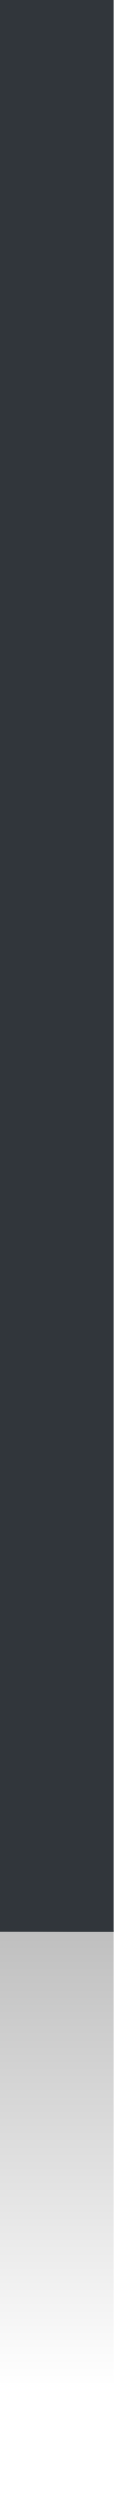
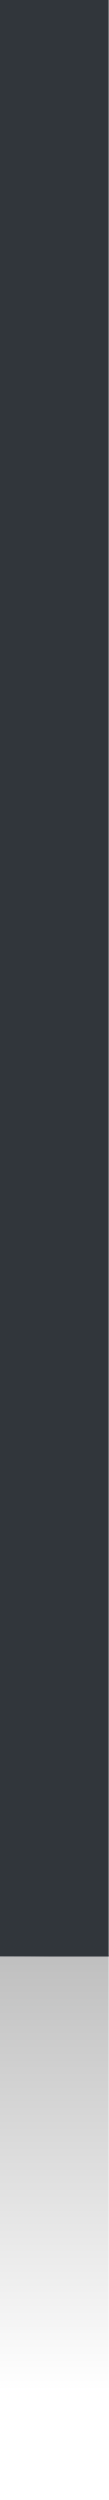
- <svg xmlns="http://www.w3.org/2000/svg" xmlns:xlink="http://www.w3.org/1999/xlink" width="2" height="44" version="1.1">
-   <defs id="defs2">
+ <svg xmlns="http://www.w3.org/2000/svg" xmlns:xlink="http://www.w3.org/1999/xlink" width="2" height="46" version="1.1">
+   <defs>
    <linearGradient id="linearGradient831">
      <stop style="stop-color:#000000;stop-opacity:1" offset="0" />
      <stop style="stop-color:#000000;stop-opacity:0" offset="1" />
    </linearGradient>
    <linearGradient id="linearGradient916" x1="184" x2="184" y1="129" y2="161" gradientTransform="matrix(-1,0,0,1,184,-129)" gradientUnits="userSpaceOnUse" xlink:href="#linearGradient831" />
  </defs>
-   <g transform="translate(0,10)">
-     <path id="shadow-bottomleft" style="opacity:1;fill:url(#linearGradient916);fill-opacity:1" d="M 2,23.971 C 1.338,23.981 0.701,24 0,24 v 10 h 2 z" />
-     <path style="opacity:1;fill:#31363b" d="M 0,-10 V 0 24 H 2 V 0 -10 Z" />
+   <g transform="translate(0,12)">
+     <path id="shadow-bottomleft" style="opacity:1;fill:url(#linearGradient916)" d="M 2,23.971 C 1.338,23.981 0.701,24 0,24 v 10 h 2 z" />
+     <path style="opacity:1;fill:#31363b" d="M 0,-12 V 0 24 H 2 V 0 -12 Z" />
  </g>
</svg>
